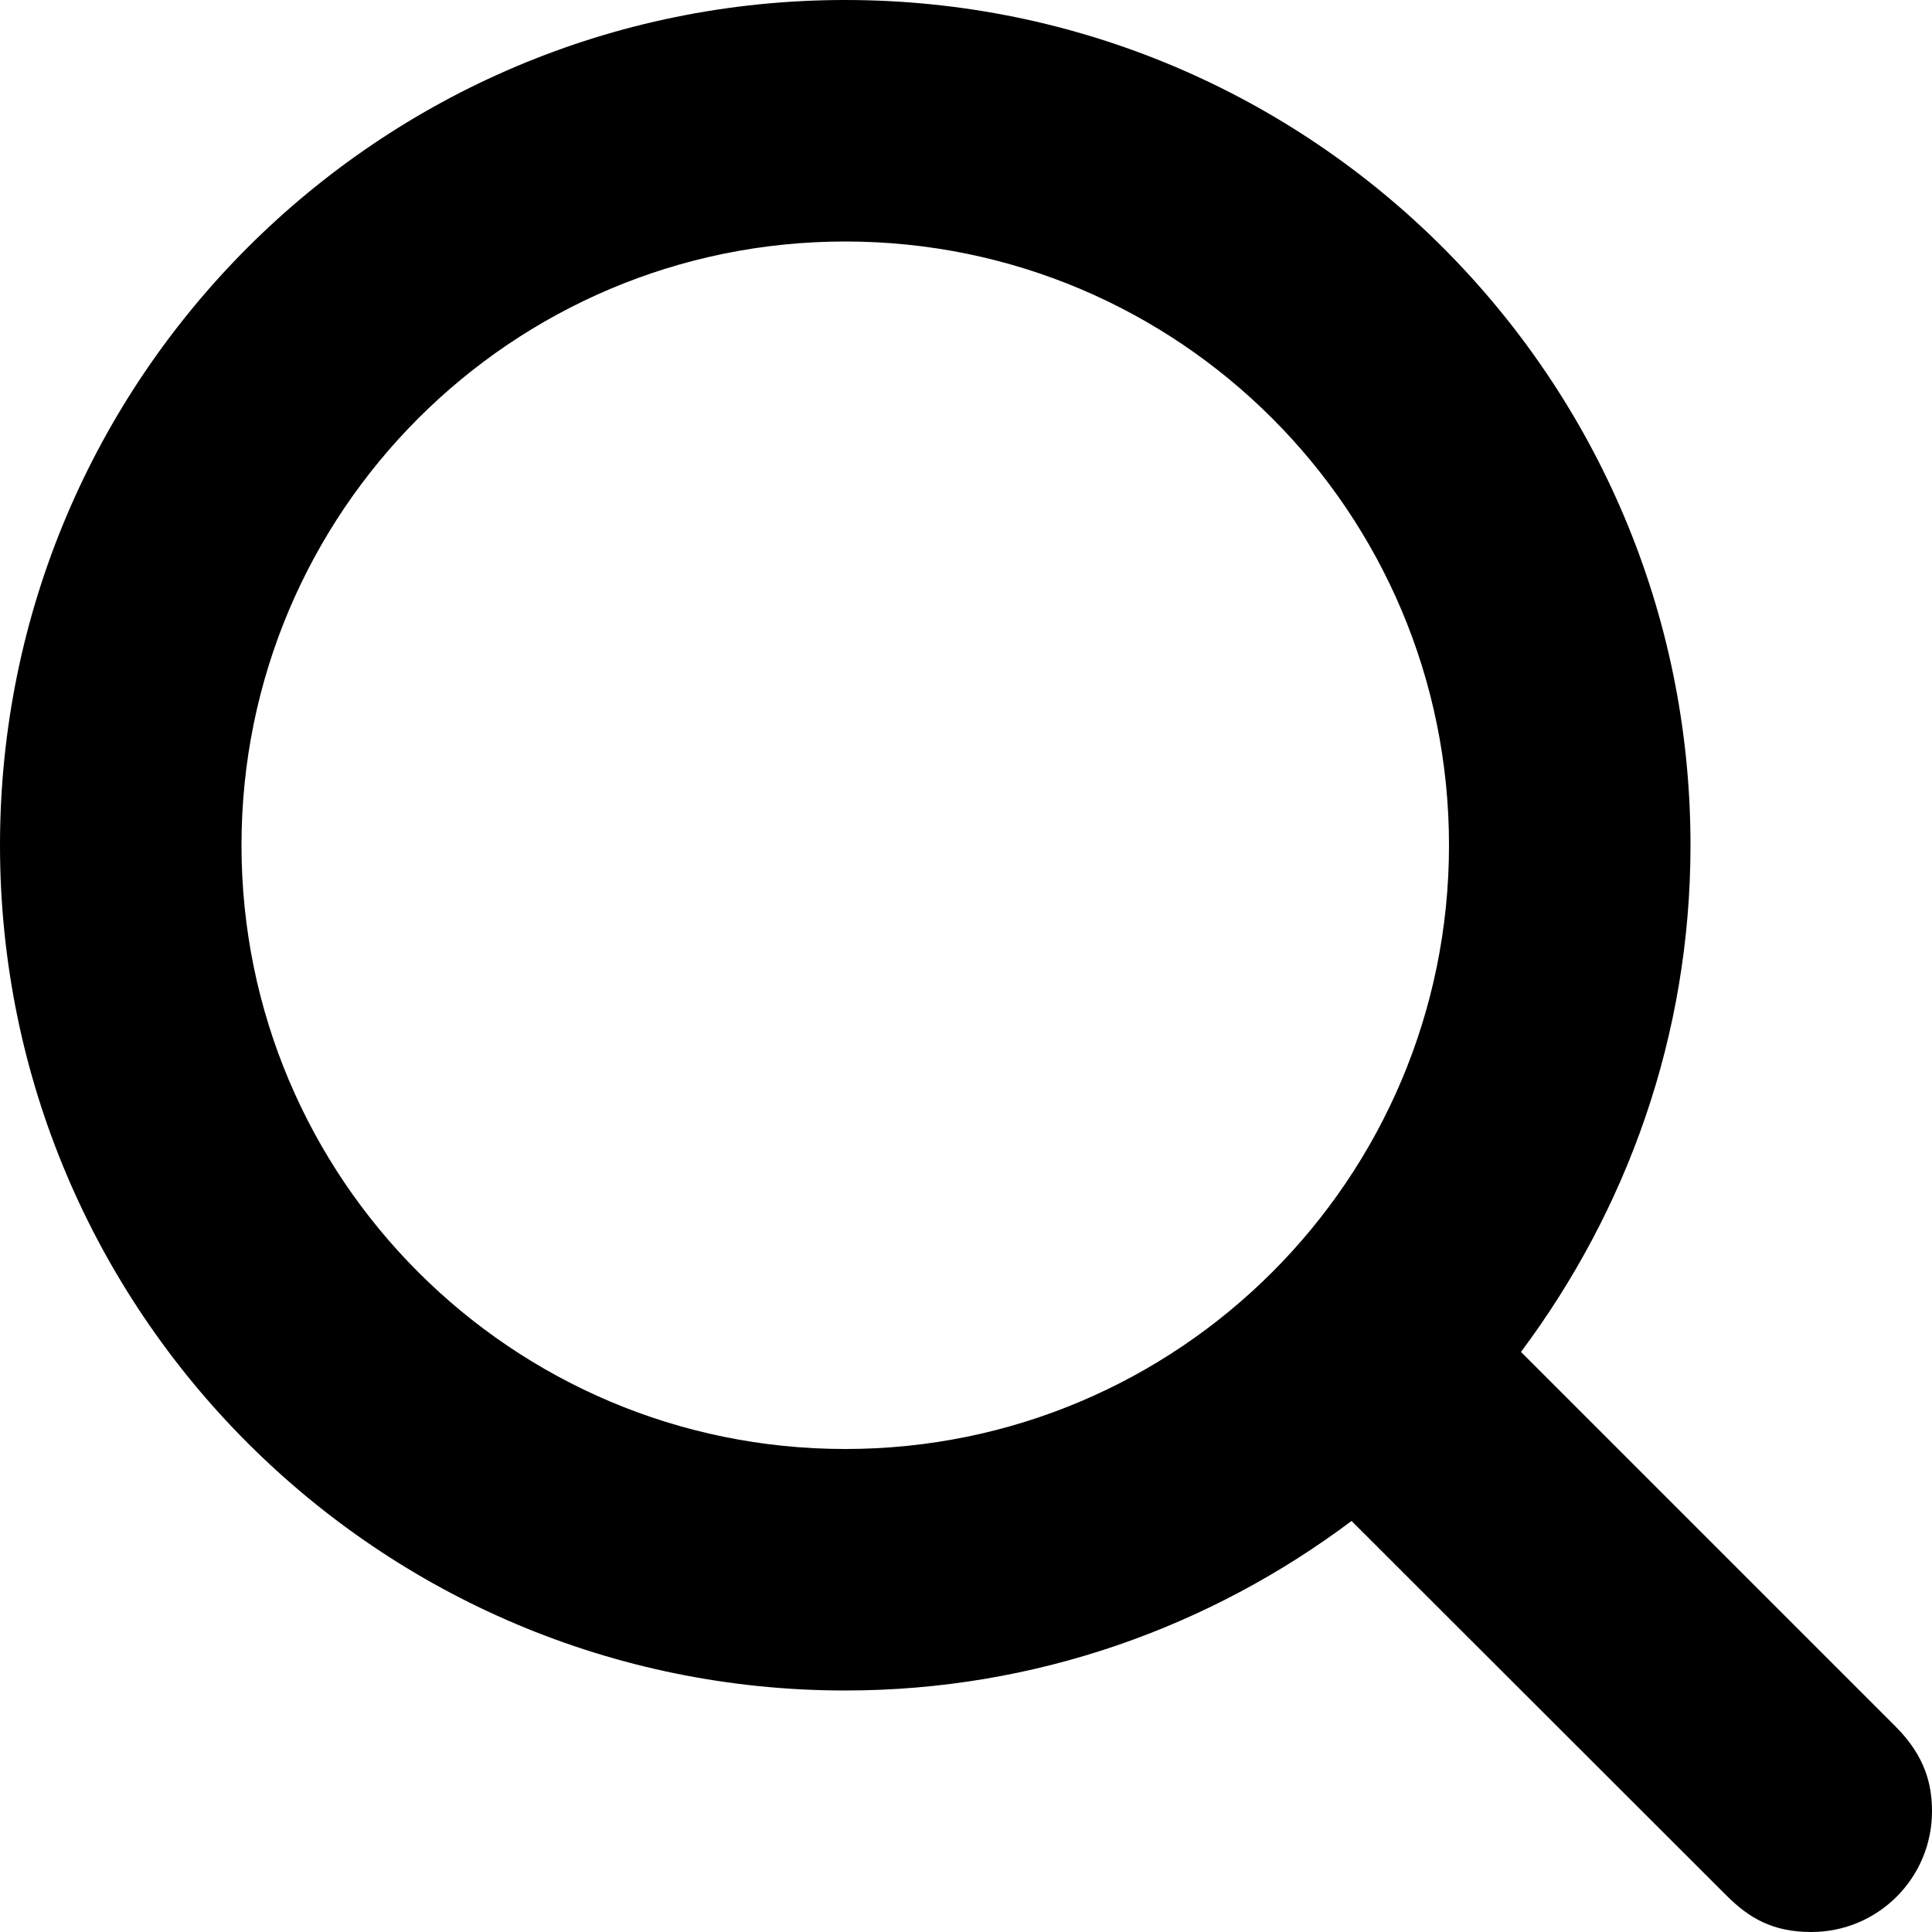
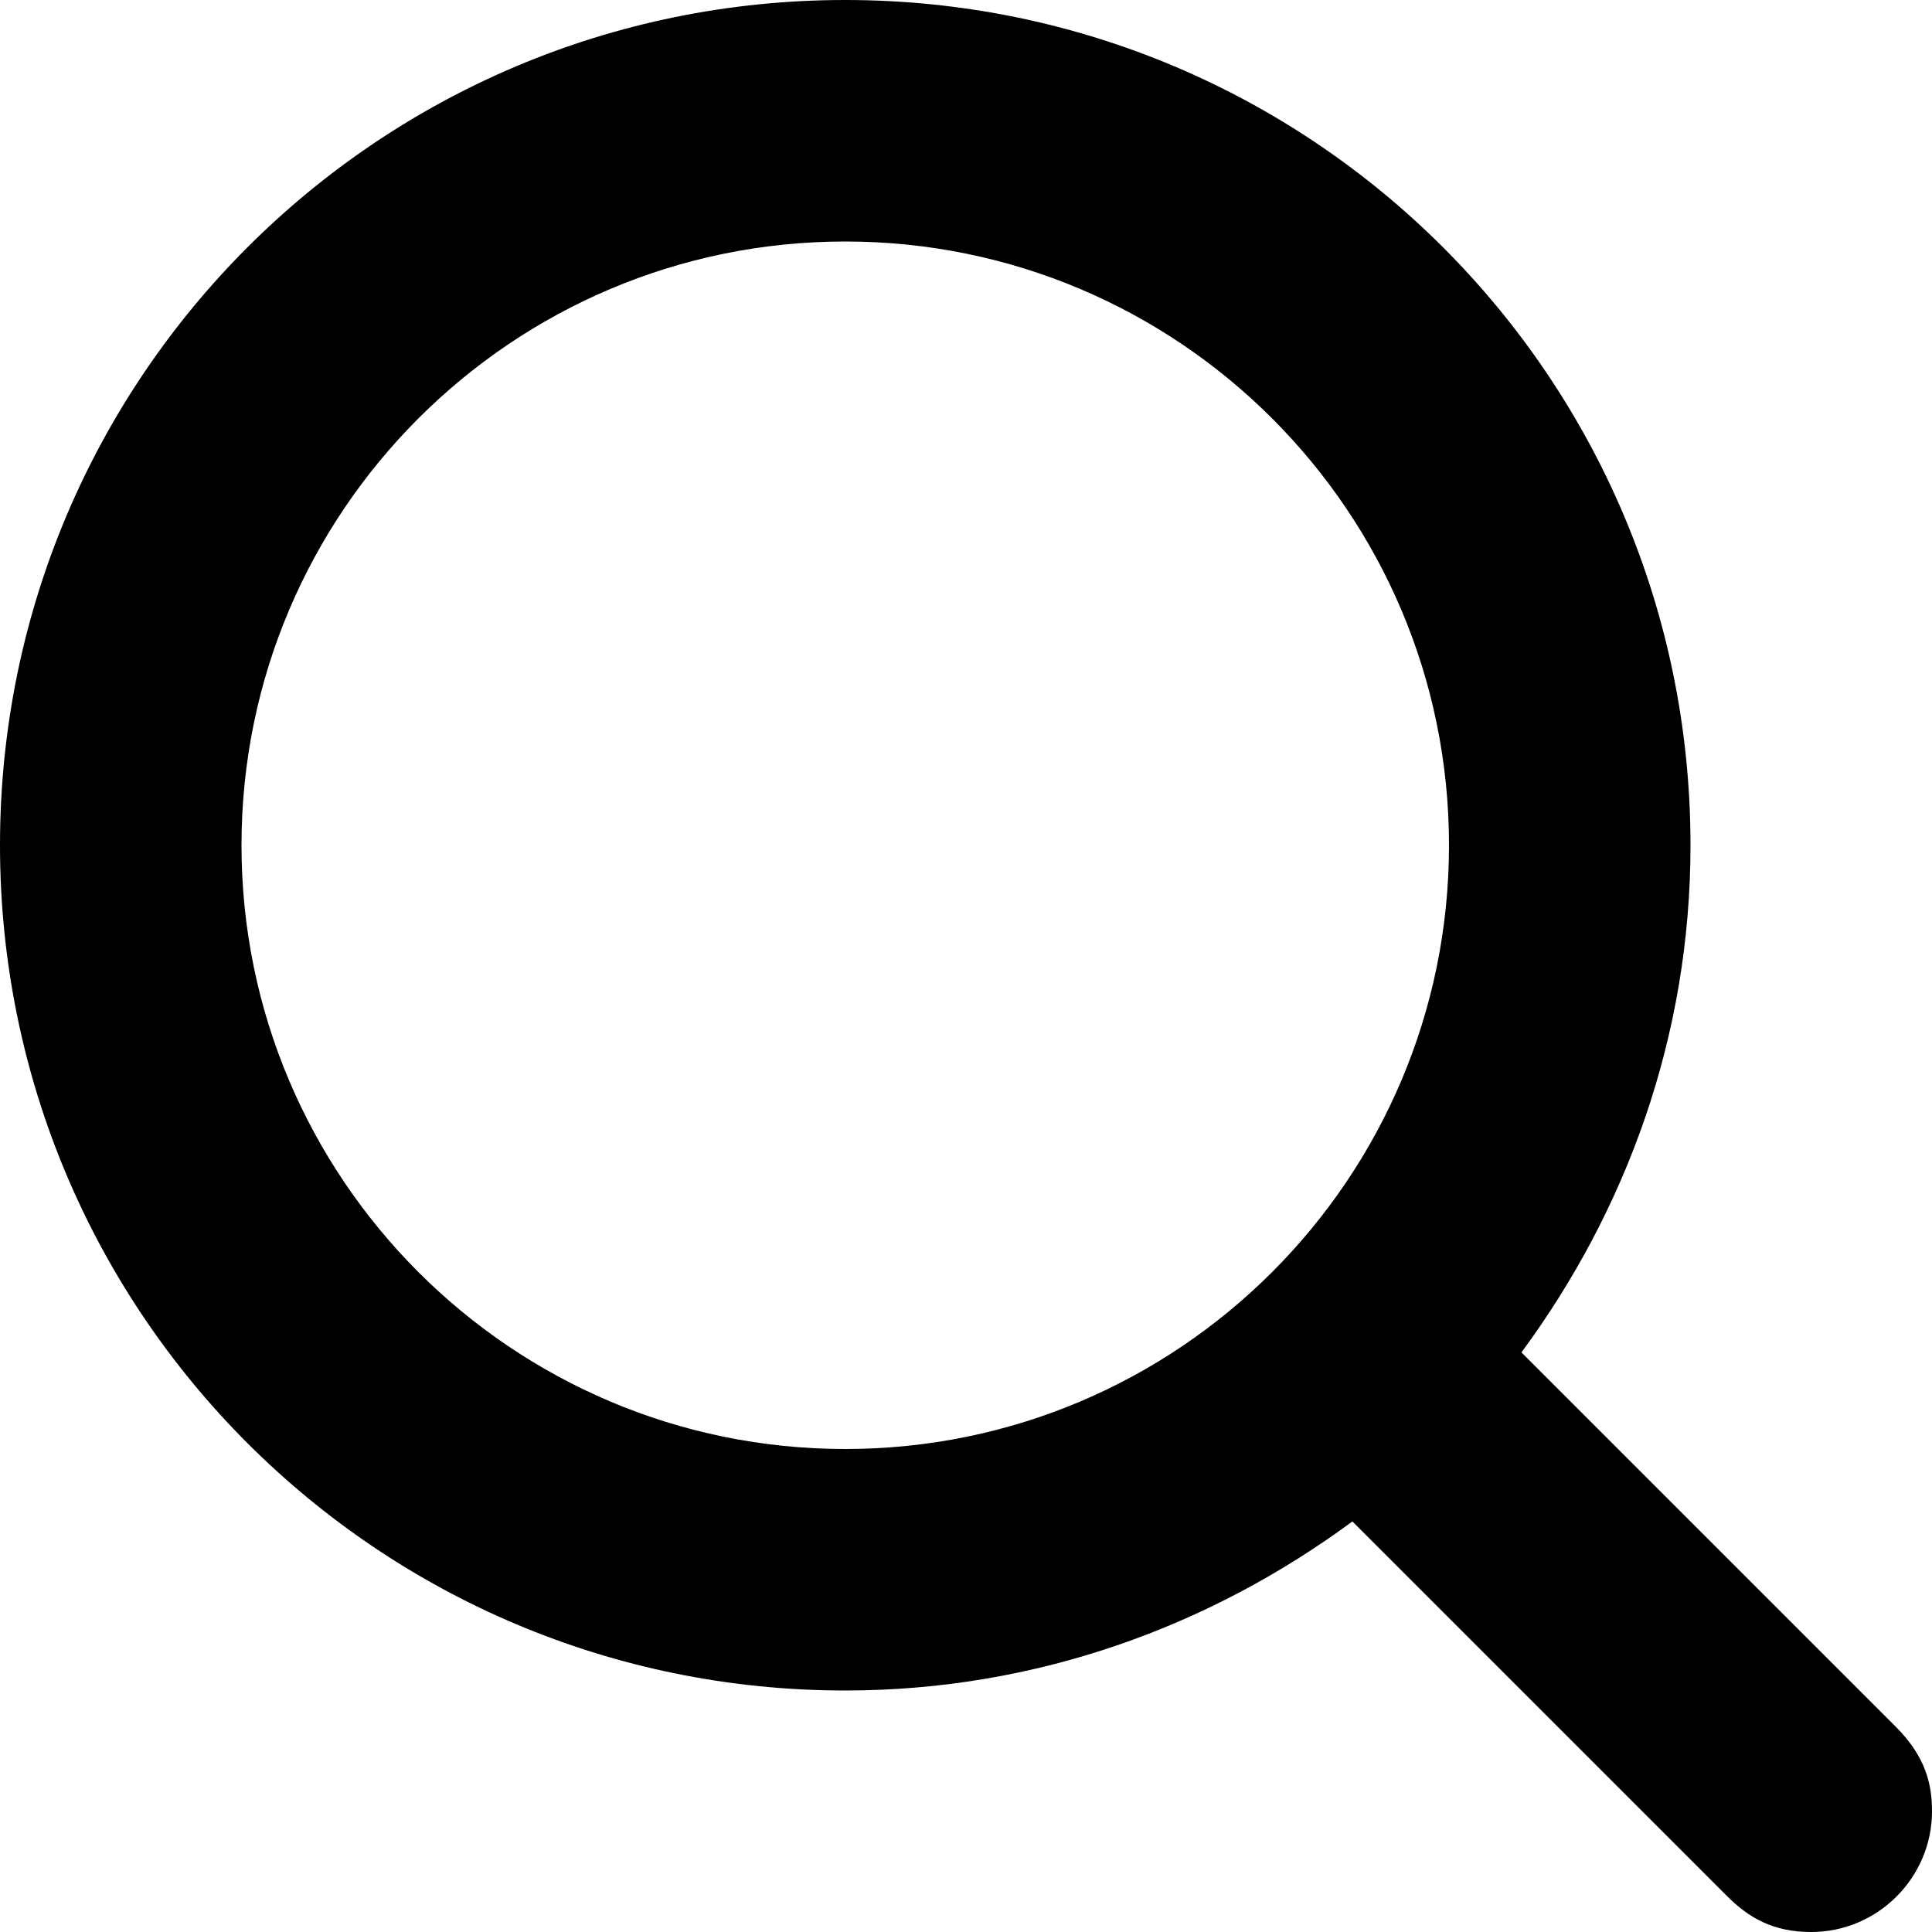
- <svg xmlns="http://www.w3.org/2000/svg" version="1.1" id="Layer_1" x="0px" y="0px" width="16px" height="16px" viewBox="0 0 16 16" enable-background="new 0 0 16 16" xml:space="preserve">
-   <path d="M15.7,14.3l-3.104-3.104C13.473,10.023,14,8.576,14,7c0-3.866-3.134-7-7-7S0,3.134,0,7s3.134,7,7,7  c1.576,0,3.023-0.527,4.193-1.404L14.3,15.7c0.185,0.184,0.38,0.3,0.7,0.3c0.553,0,1-0.447,1-1C16,14.781,15.945,14.546,15.7,14.3z   M2,7c0-2.762,2.238-5,5-5s5,2.238,5,5s-2.238,5-5,5S2,9.762,2,7z" />
+ <svg xmlns="http://www.w3.org/2000/svg" width="16" height="16">
+   <path d="M15.7 14.3l-3.1-3.1C13.47 10.02 14 8.58 14 7c0-3.87-3.13-7-7-7S0 3.13 0 7s3.13 7 7 7c1.58 0 3.02-.53 4.2-1.4l3.1 3.1c.18.18.38.3.7.3.55 0 1-.45 1-1 0-.22-.05-.45-.3-.7zM2 7c0-2.76 2.24-5 5-5s5 2.24 5 5-2.24 5-5 5-5-2.24-5-5z" />
</svg>
